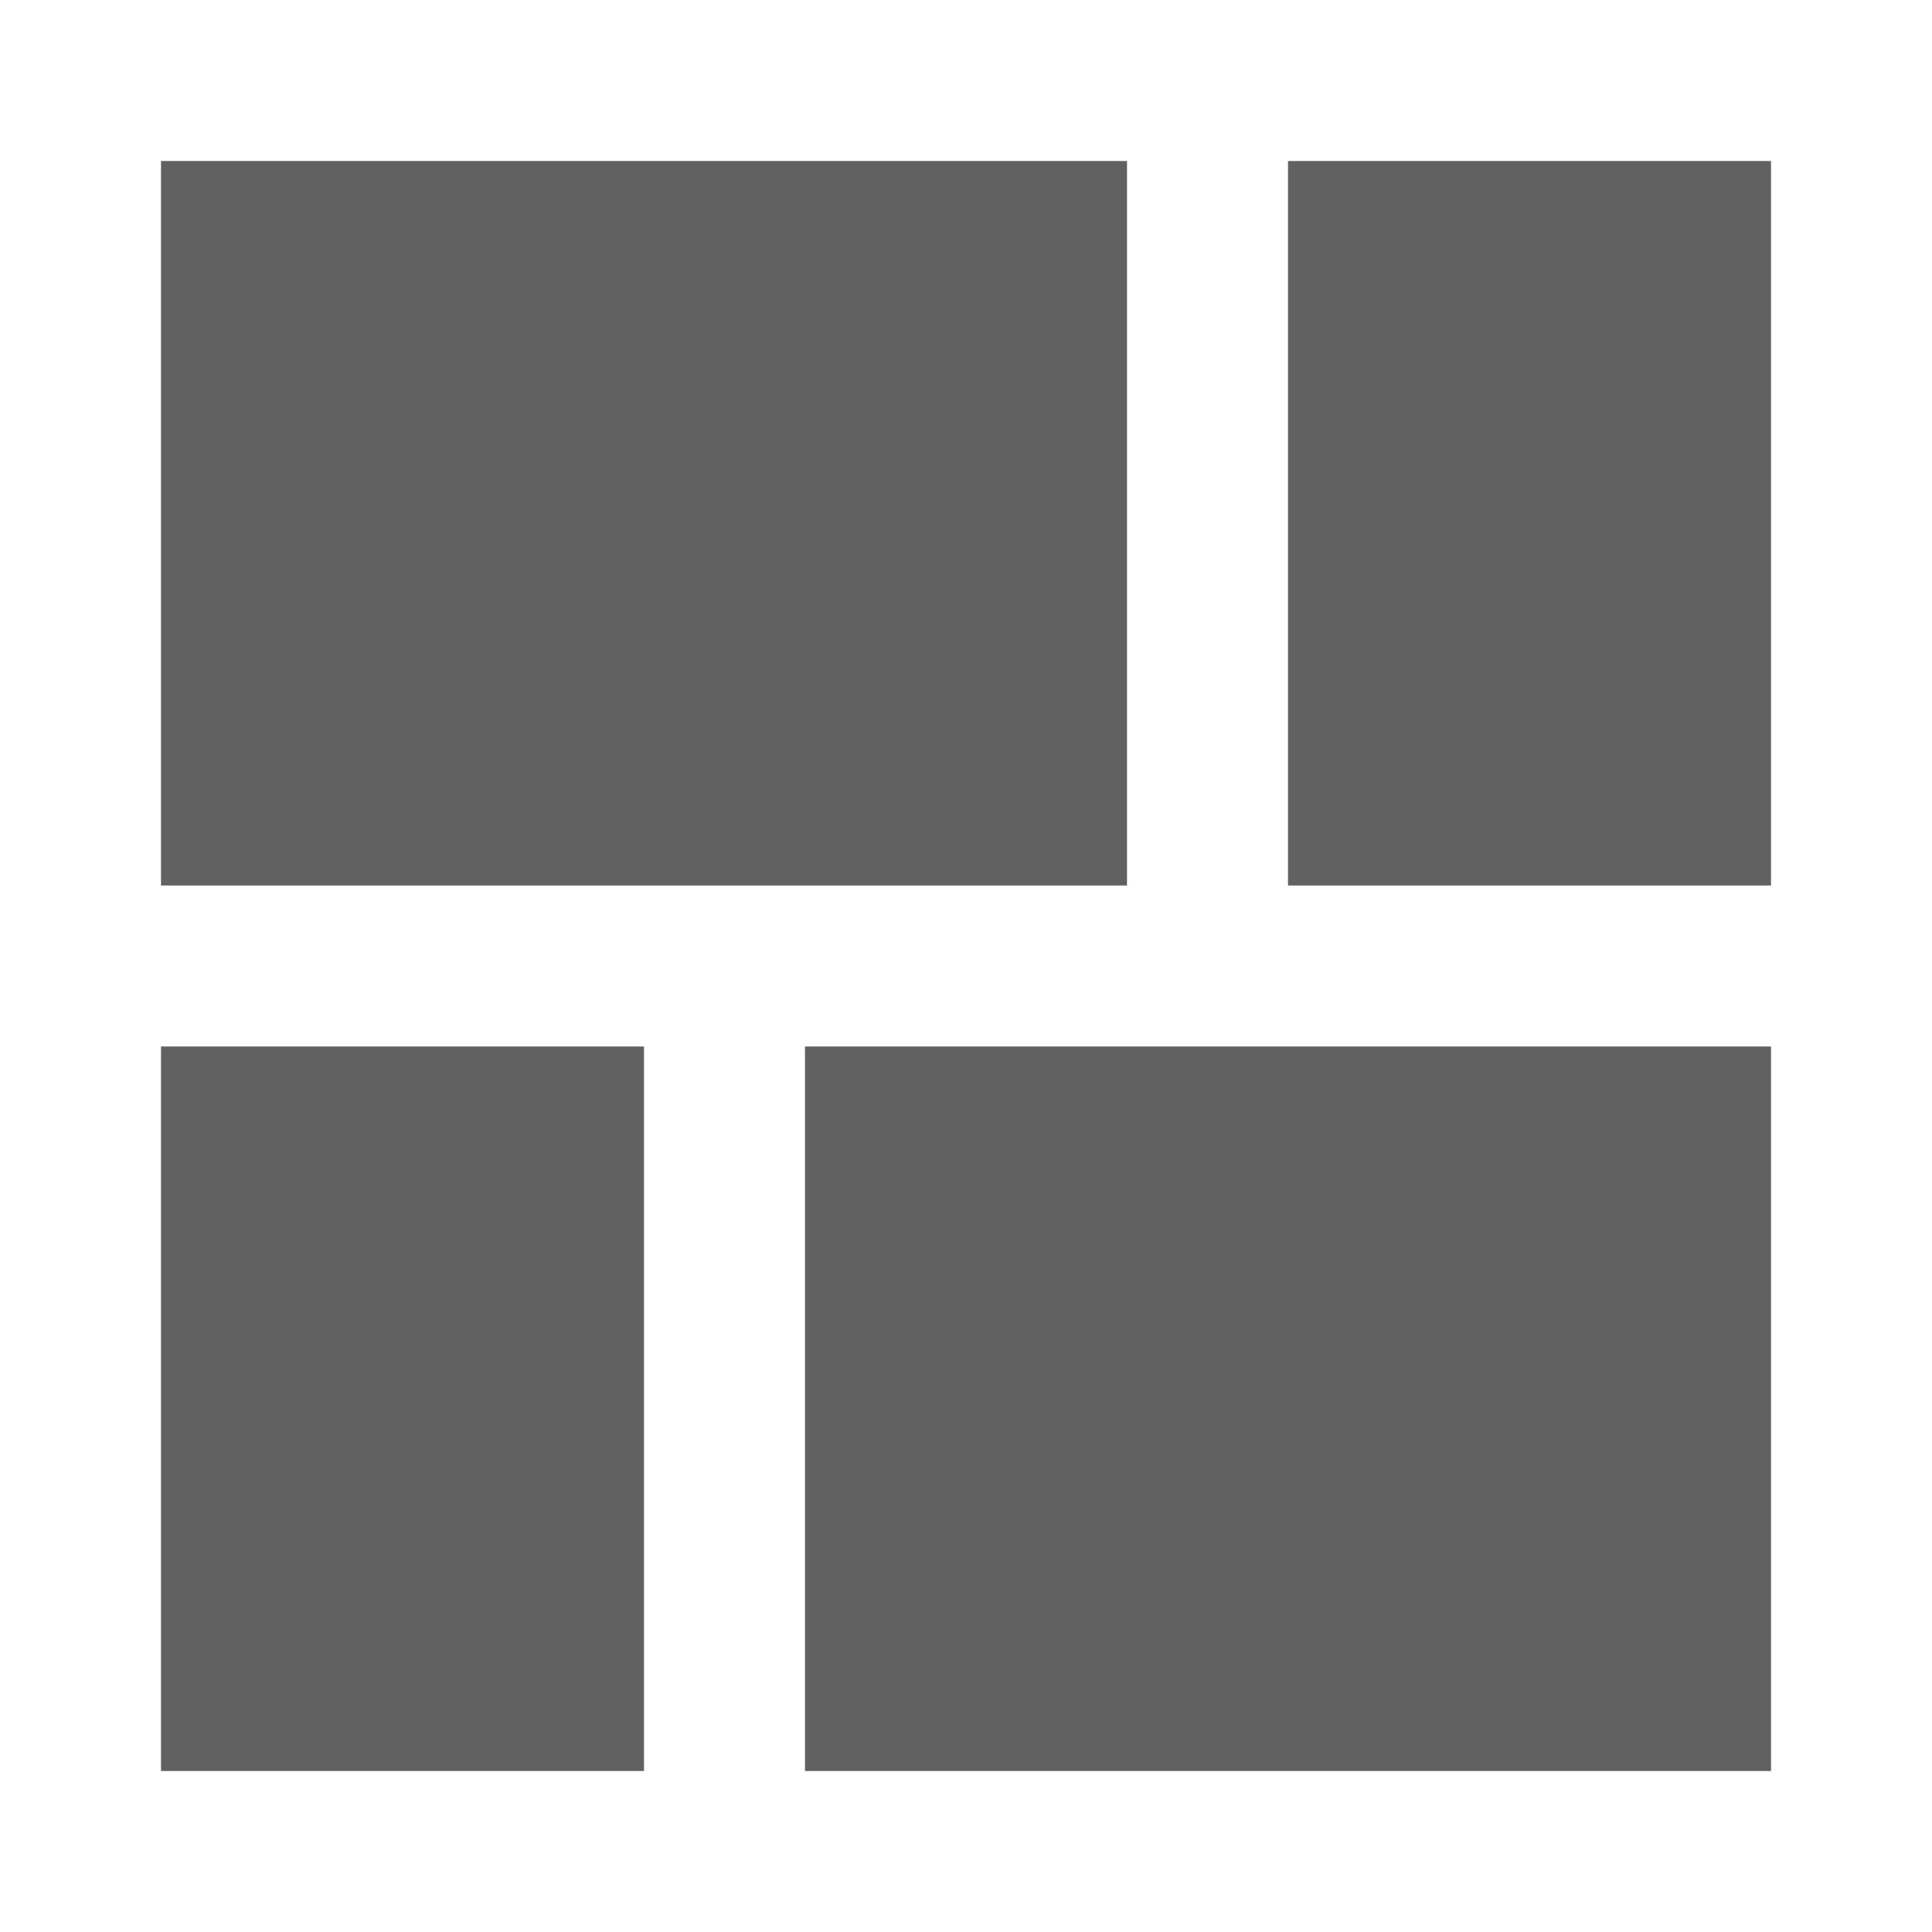
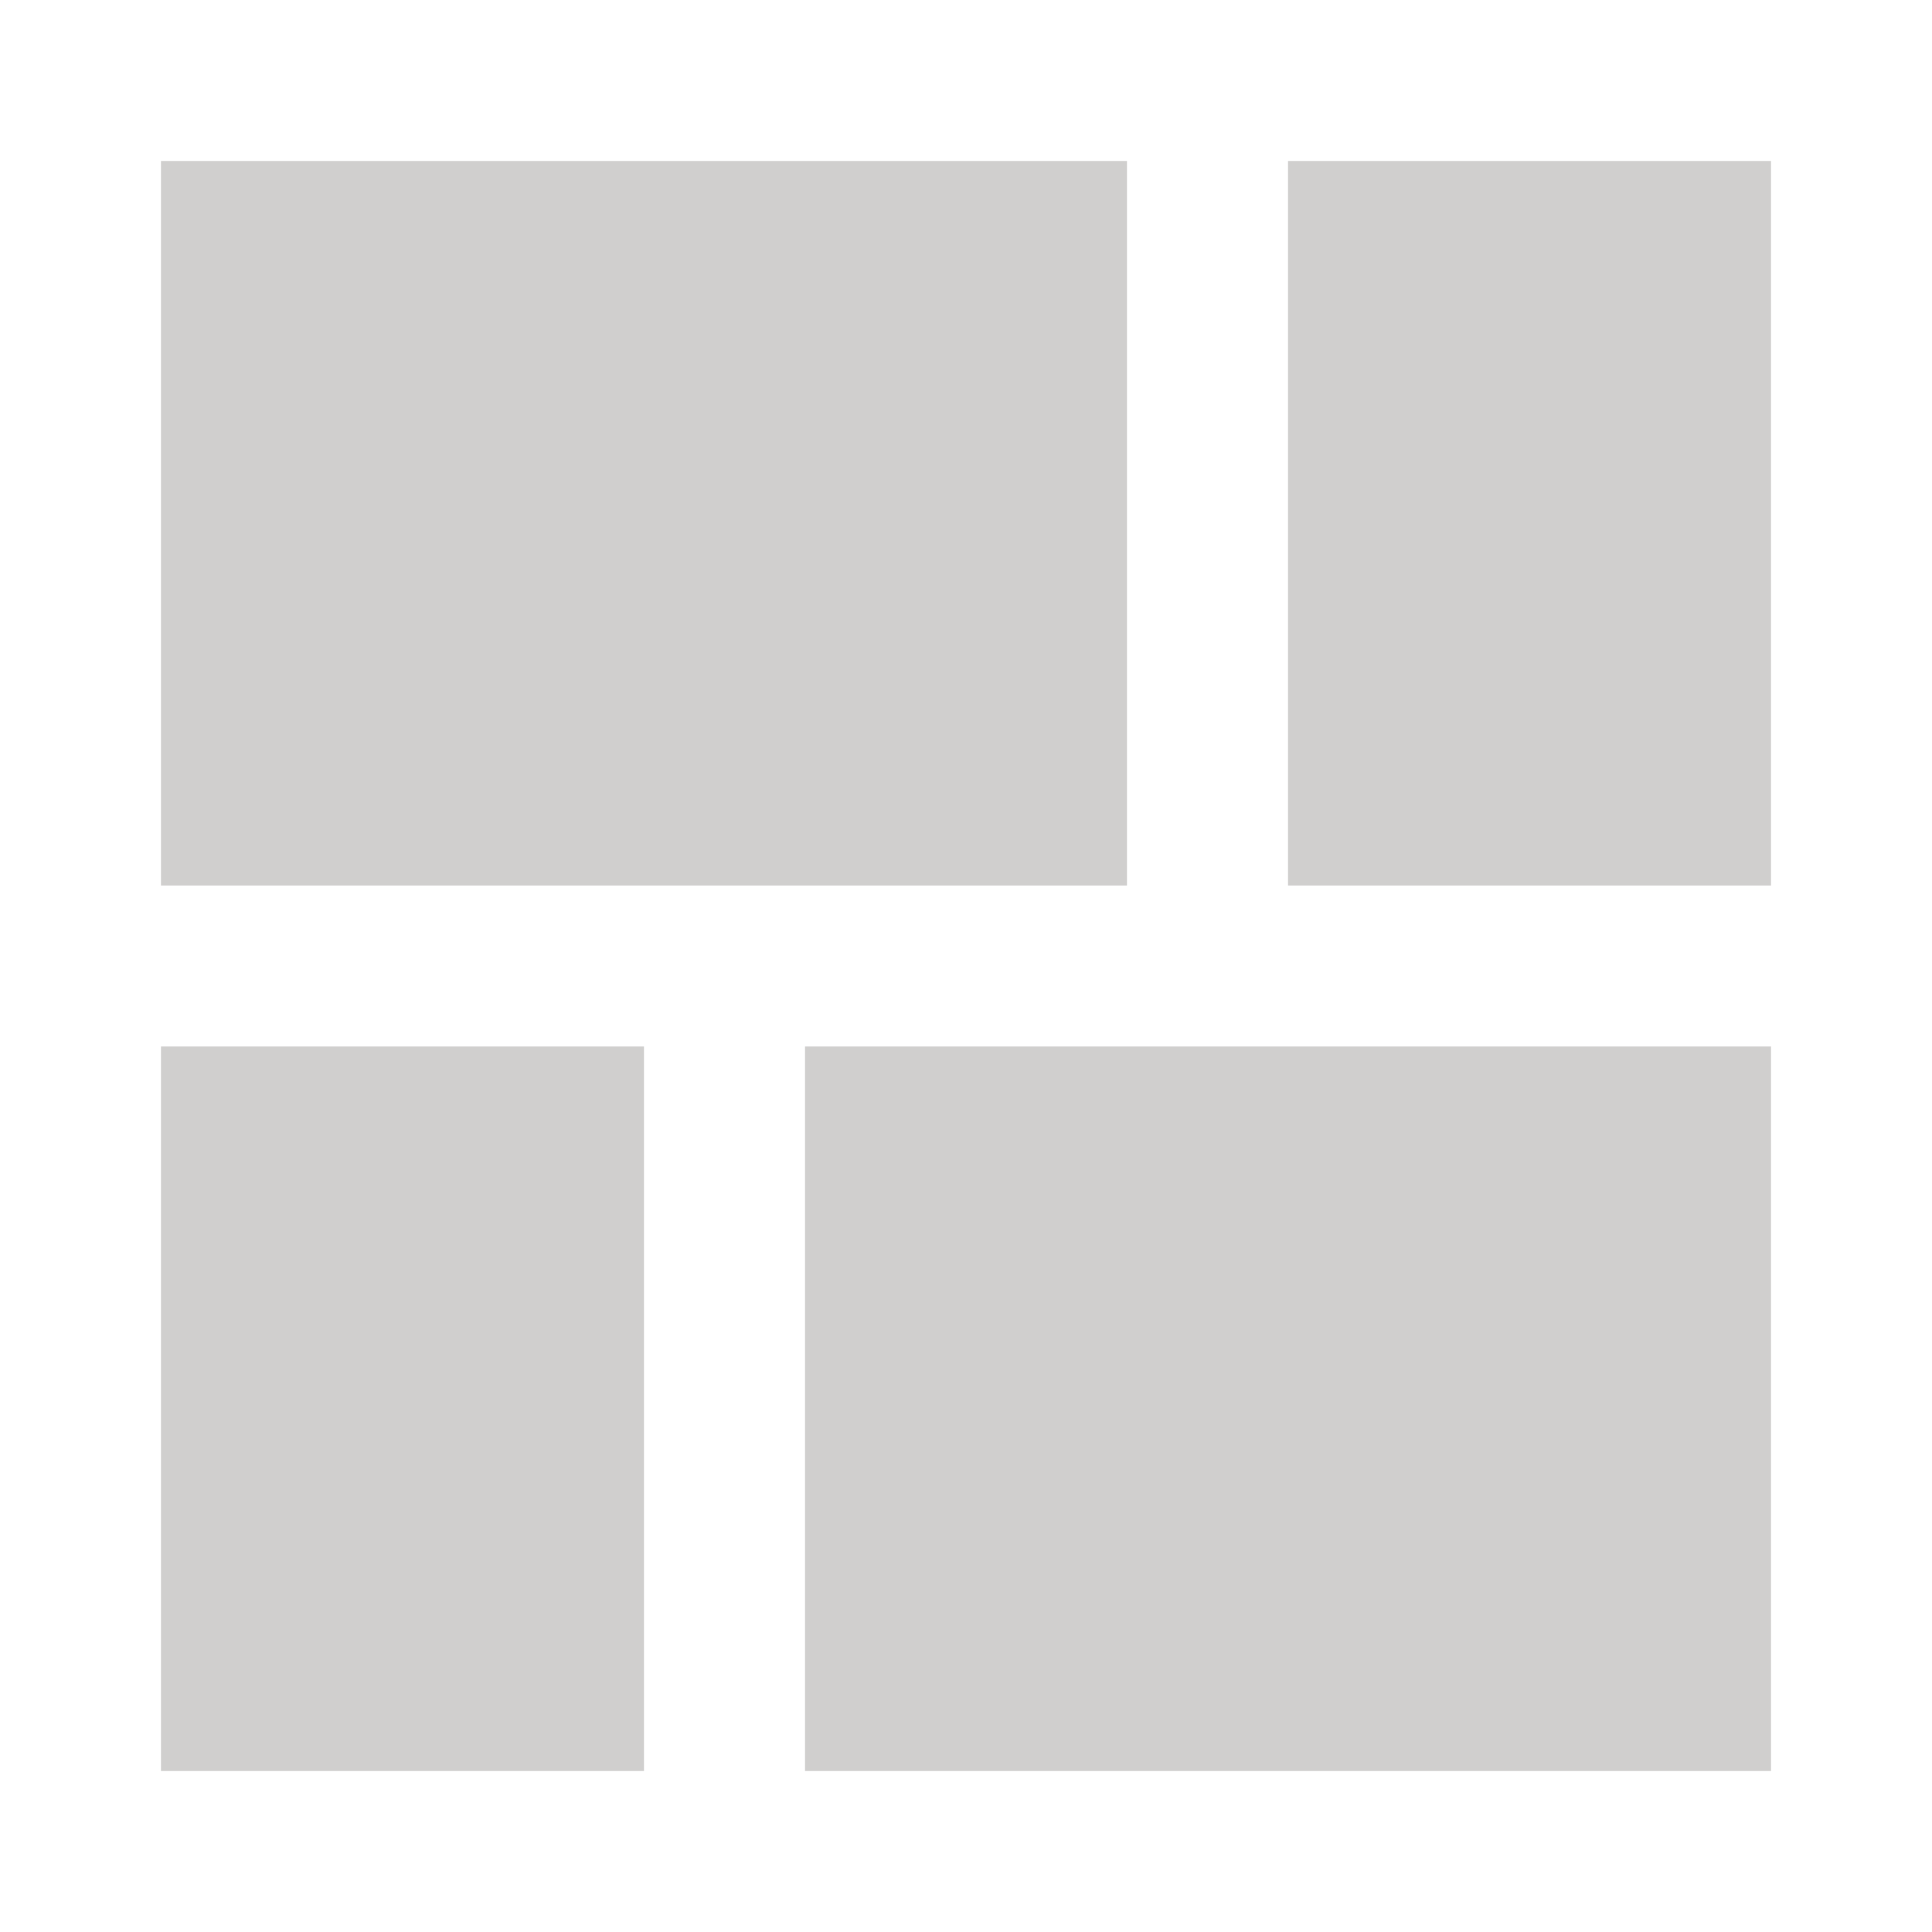
- <svg xmlns="http://www.w3.org/2000/svg" width="24" height="24" viewBox="0 0 24 24" fill="none">
-   <rect width="6" height="9" transform="matrix(1 8.74228e-08 8.74228e-08 -1 2 22)" fill="#616161" />
-   <rect width="12" height="9" transform="matrix(1 8.74228e-08 8.74228e-08 -1 10 22)" fill="#616161" />
-   <rect width="6" height="9" transform="matrix(1 8.74228e-08 8.74228e-08 -1 16 11)" fill="#616161" />
-   <rect width="12" height="9" transform="matrix(1 8.74228e-08 8.74228e-08 -1 2 11)" fill="#616161" />
+ <svg xmlns="http://www.w3.org/2000/svg" width="24" height="24" viewBox="0 0 24 24" fill="none" version="1.1" id="svg857">
+   <defs id="defs861" />
+   <rect width="6" height="9" transform="matrix(1 8.74228e-08 8.74228e-08 -1 2 22)" fill="#616161" id="rect849" style="fill:#d0cfce;fill-opacity:1" />
+   <rect width="12" height="9" transform="matrix(1 8.74228e-08 8.74228e-08 -1 10 22)" fill="#616161" id="rect851" style="fill:#d0cfce;fill-opacity:1" />
+   <rect width="6" height="9" transform="matrix(1 8.74228e-08 8.74228e-08 -1 16 11)" fill="#616161" id="rect853" style="fill:#d0cfce;fill-opacity:1" />
+   <rect width="12" height="9" transform="matrix(1 8.74228e-08 8.74228e-08 -1 2 11)" fill="#616161" id="rect855" style="fill:#d0cfce;fill-opacity:1" />
</svg>
